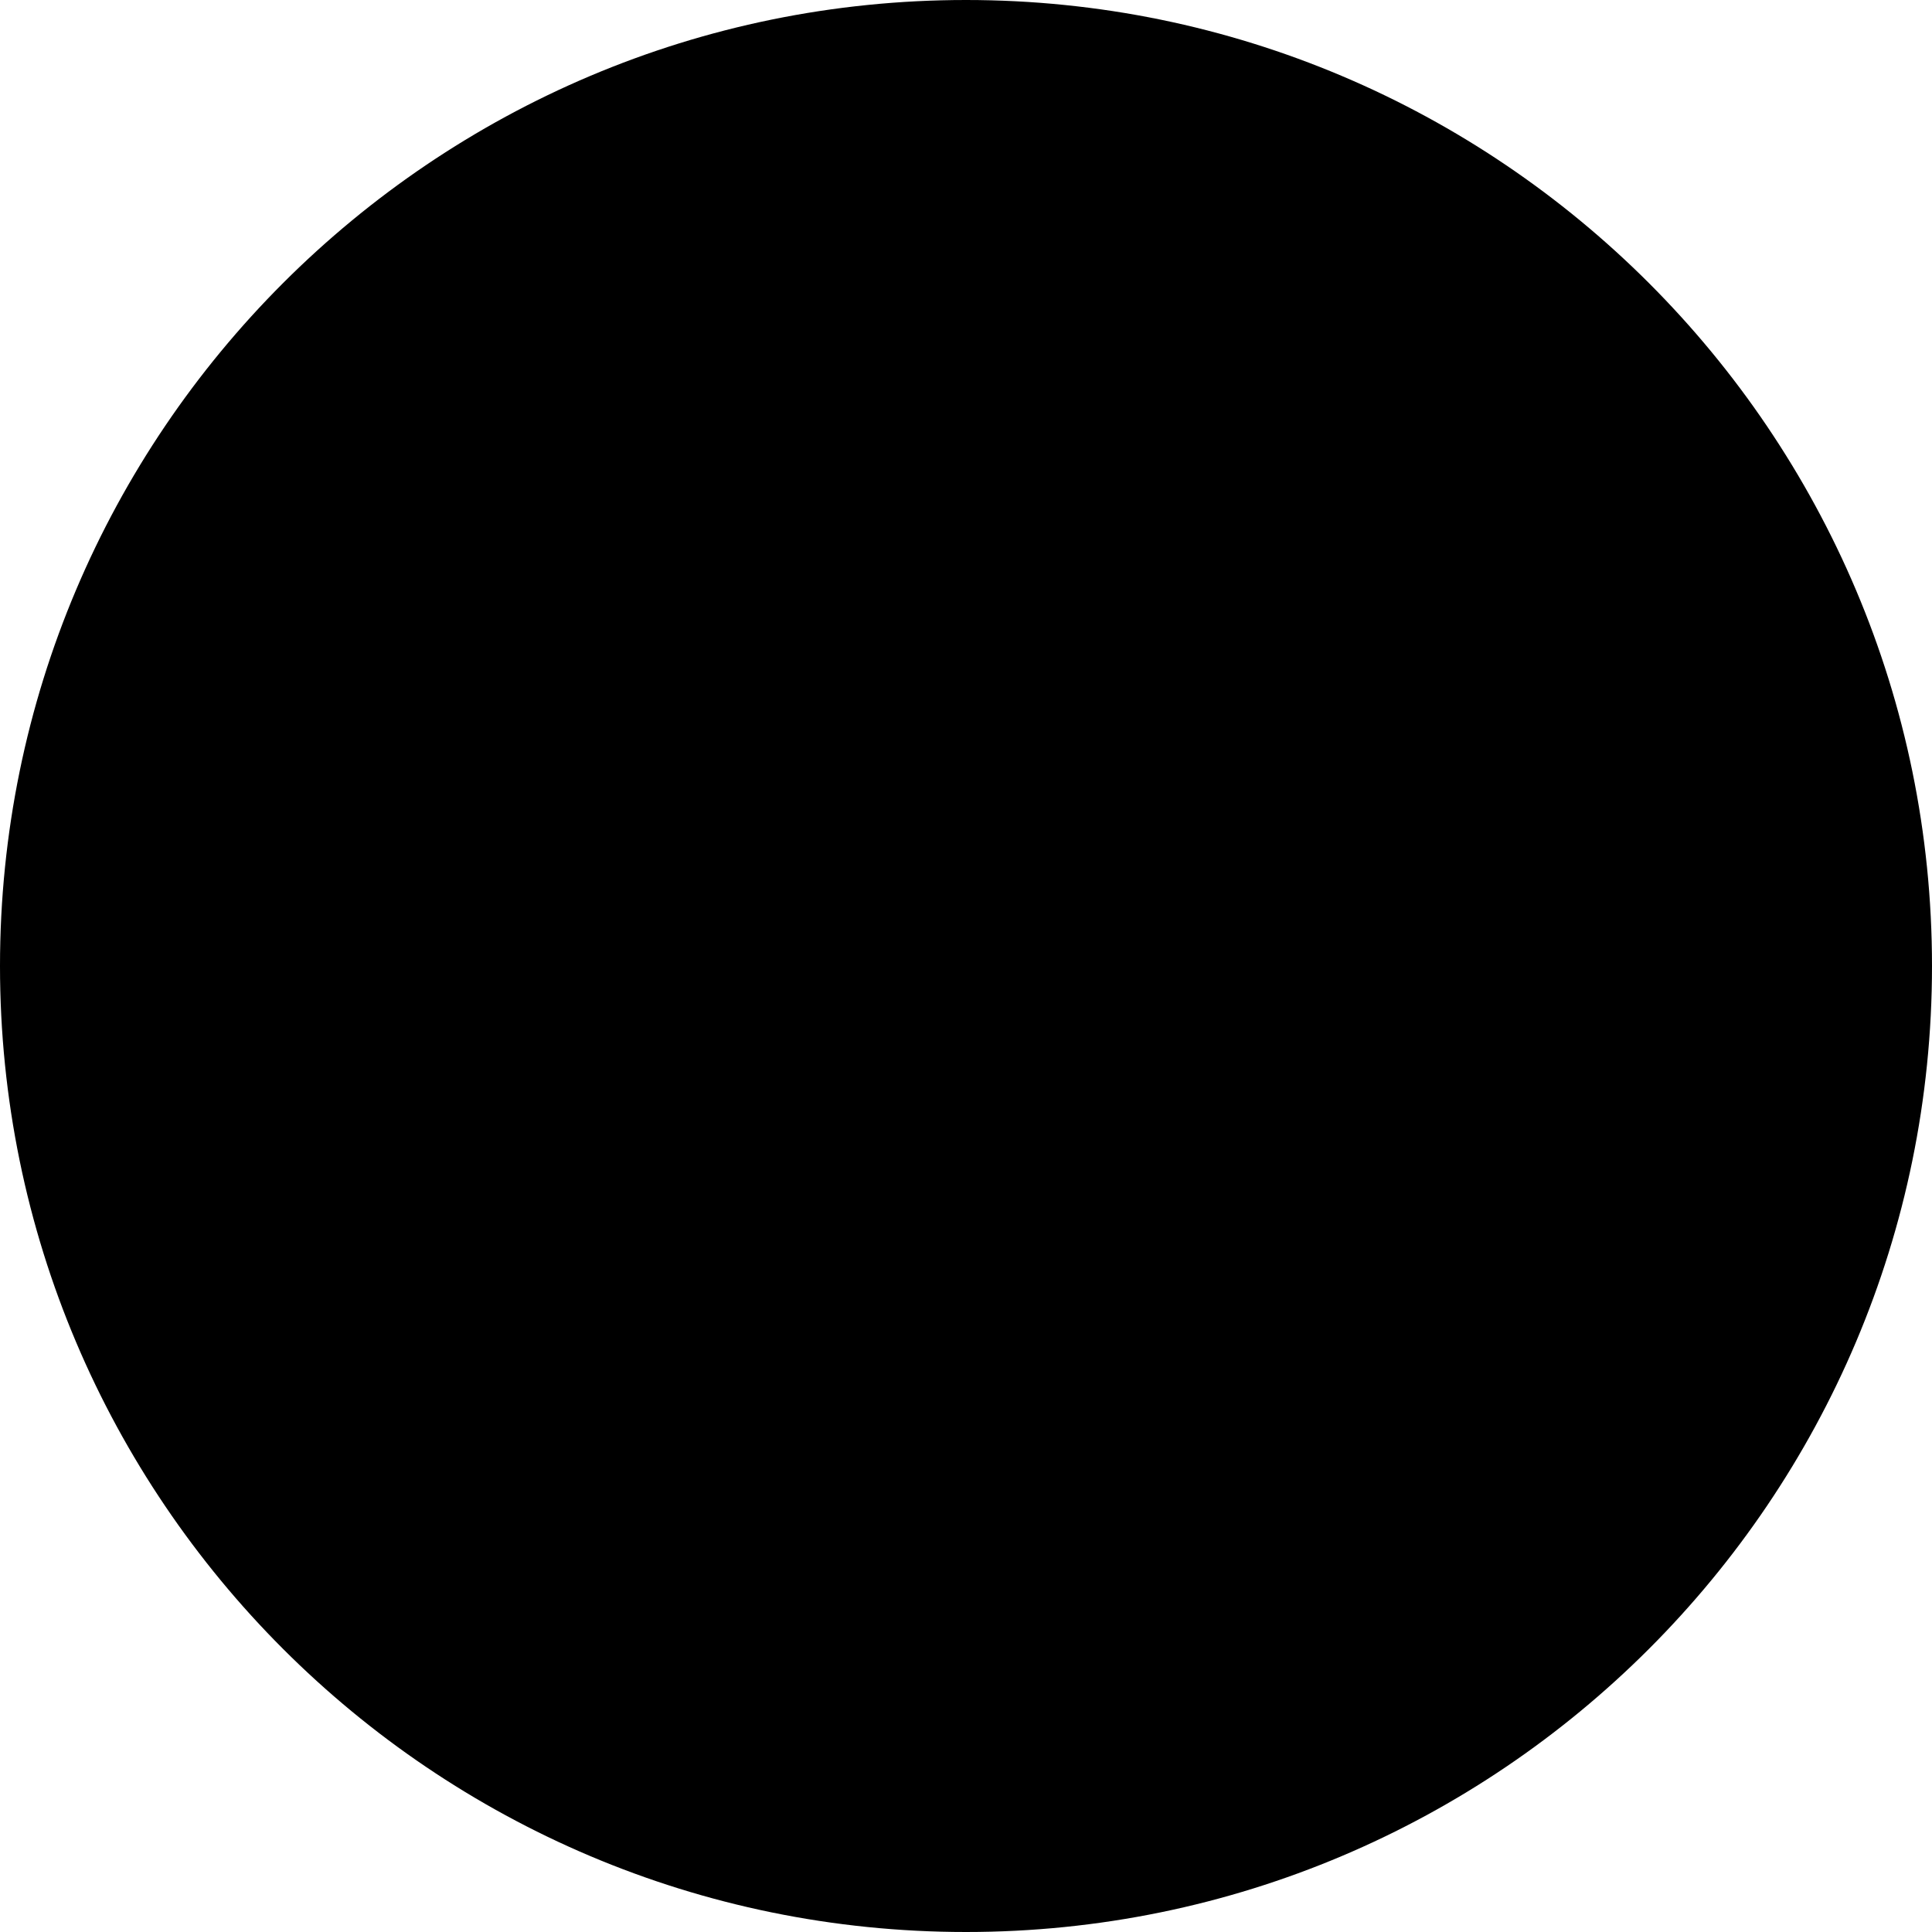
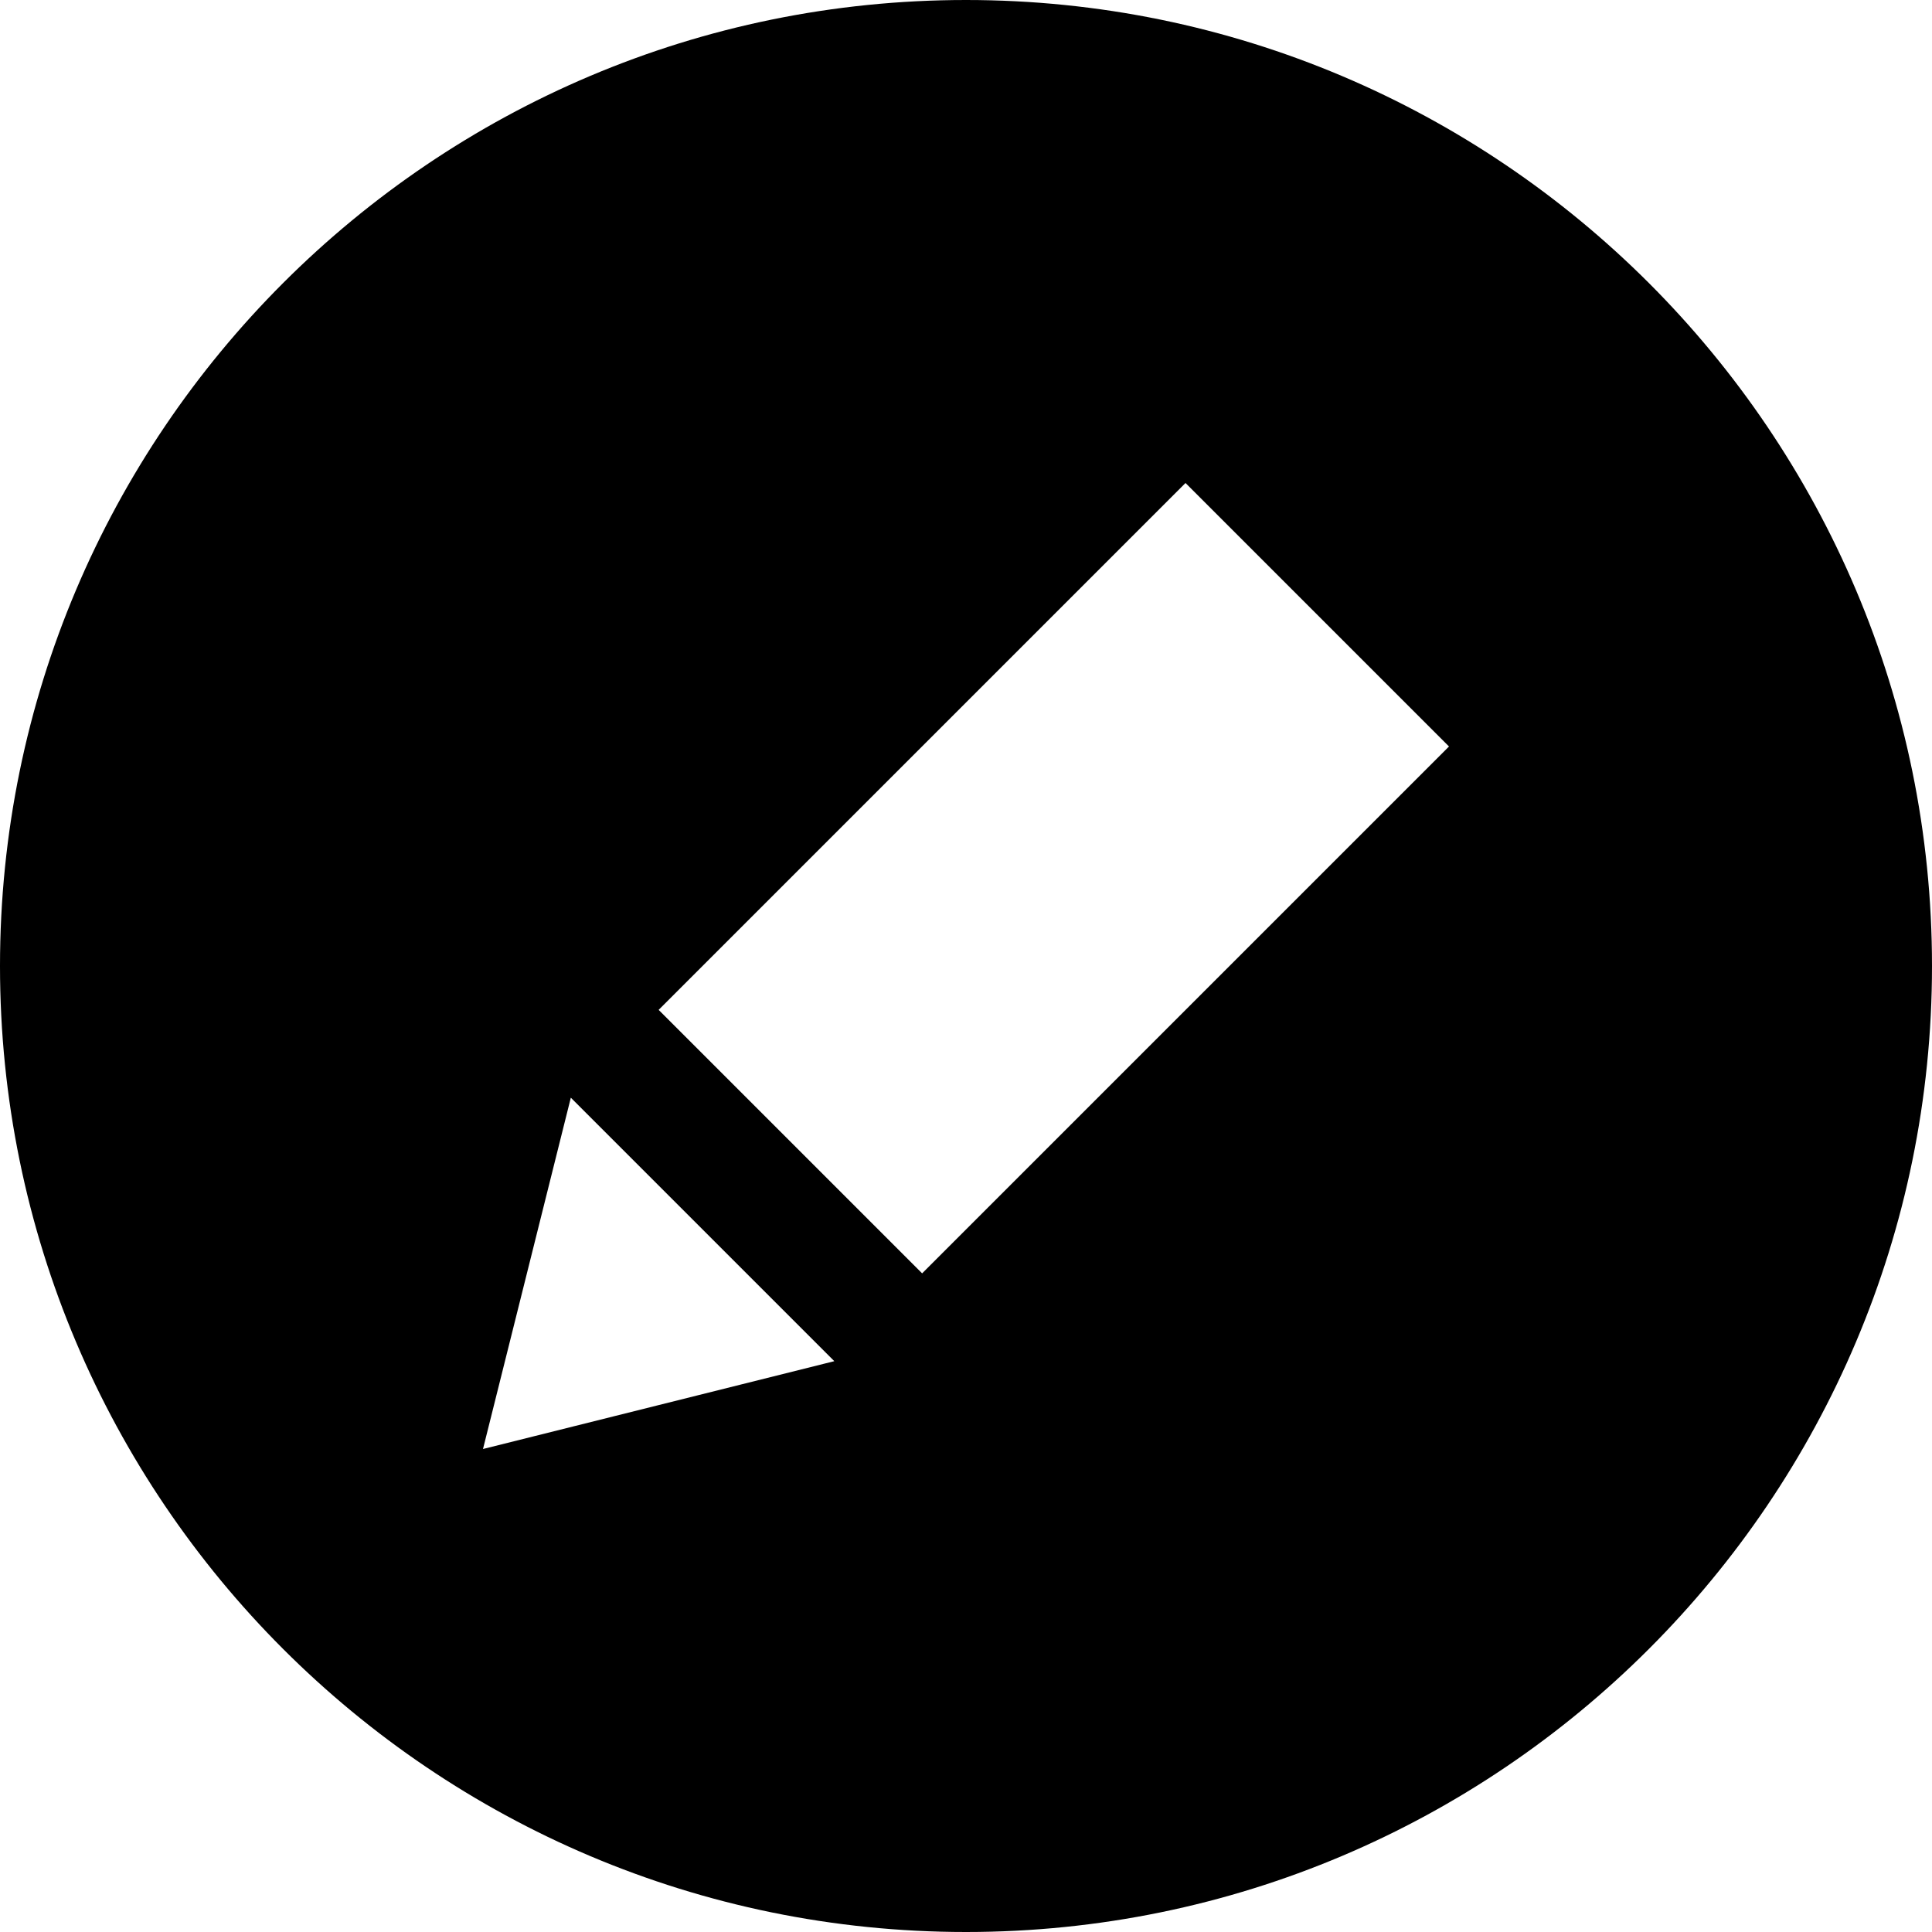
- <svg xmlns="http://www.w3.org/2000/svg" width="100%" height="100%" viewBox="0 0 24 24" version="1.1" xml:space="preserve">
-   <clipPath id="_clip1">
-     <rect id="edit" x="0" y="0" width="24" height="24" />
-   </clipPath>
-   <g clip-path="url(#_clip1)">
-     <path d="M12,0c6.623,0 12,5.377 12,12c0,6.623 -5.377,12 -12,12c-6.623,0 -12,-5.377 -12,-12c0,-6.623 5.377,-12 12,-12ZM7.091,13.636l3.273,3.273l-4.364,1.091l1.091,-4.364ZM8.182,12.545l6.545,-6.545l3.273,3.273l-6.545,6.545l-3.273,-3.273Z" />
-   </g>
+ <svg xmlns="http://www.w3.org/2000/svg" width="100%" height="100%" viewBox="0 0 24 24" version="1.1" xml:space="preserve" style="fill-rule:evenodd;clip-rule:evenodd;stroke-linejoin:round;stroke-miterlimit:1.414;">
+   <path d="M12,0c6.623,0 12,5.377 12,12c0,6.623 -5.377,12 -12,12c-6.623,0 -12,-5.377 -12,-12c0,-6.623 5.377,-12 12,-12ZM7.091,13.636l3.273,3.273l-4.364,1.091l1.091,-4.364ZM8.182,12.545l6.545,-6.545l3.273,3.273l-6.545,6.545l-3.273,-3.273Z" />
</svg>
